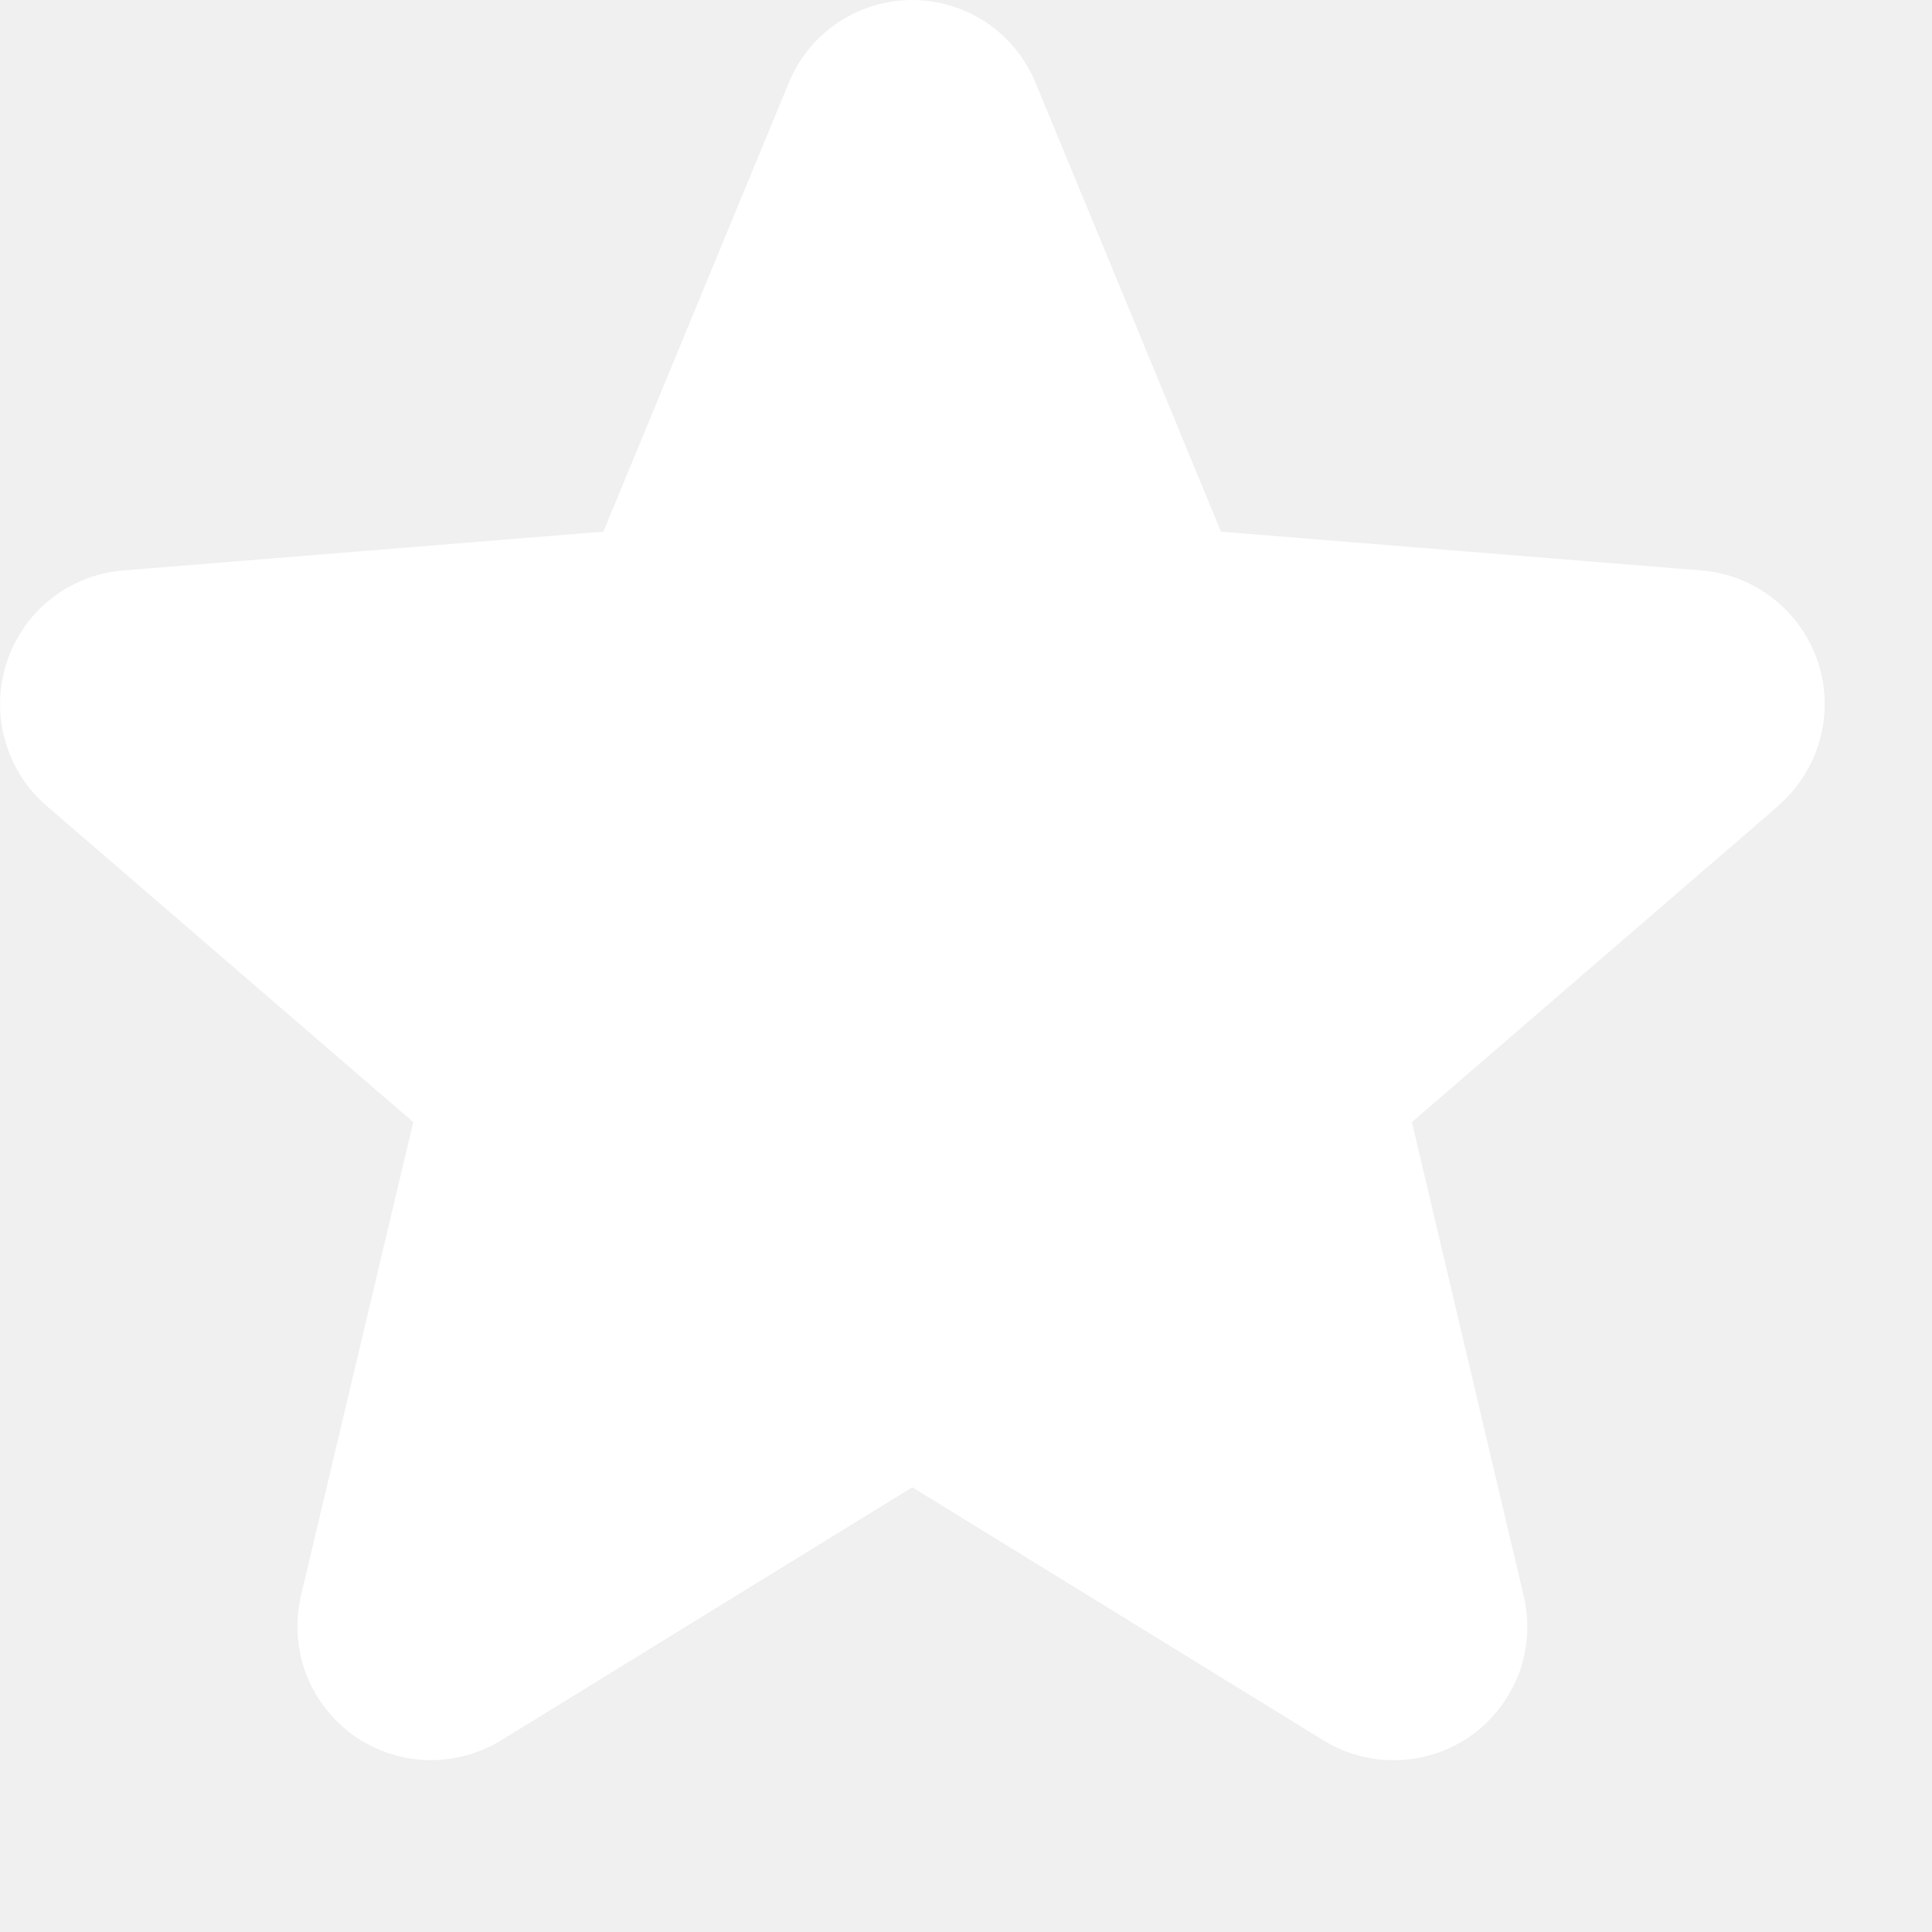
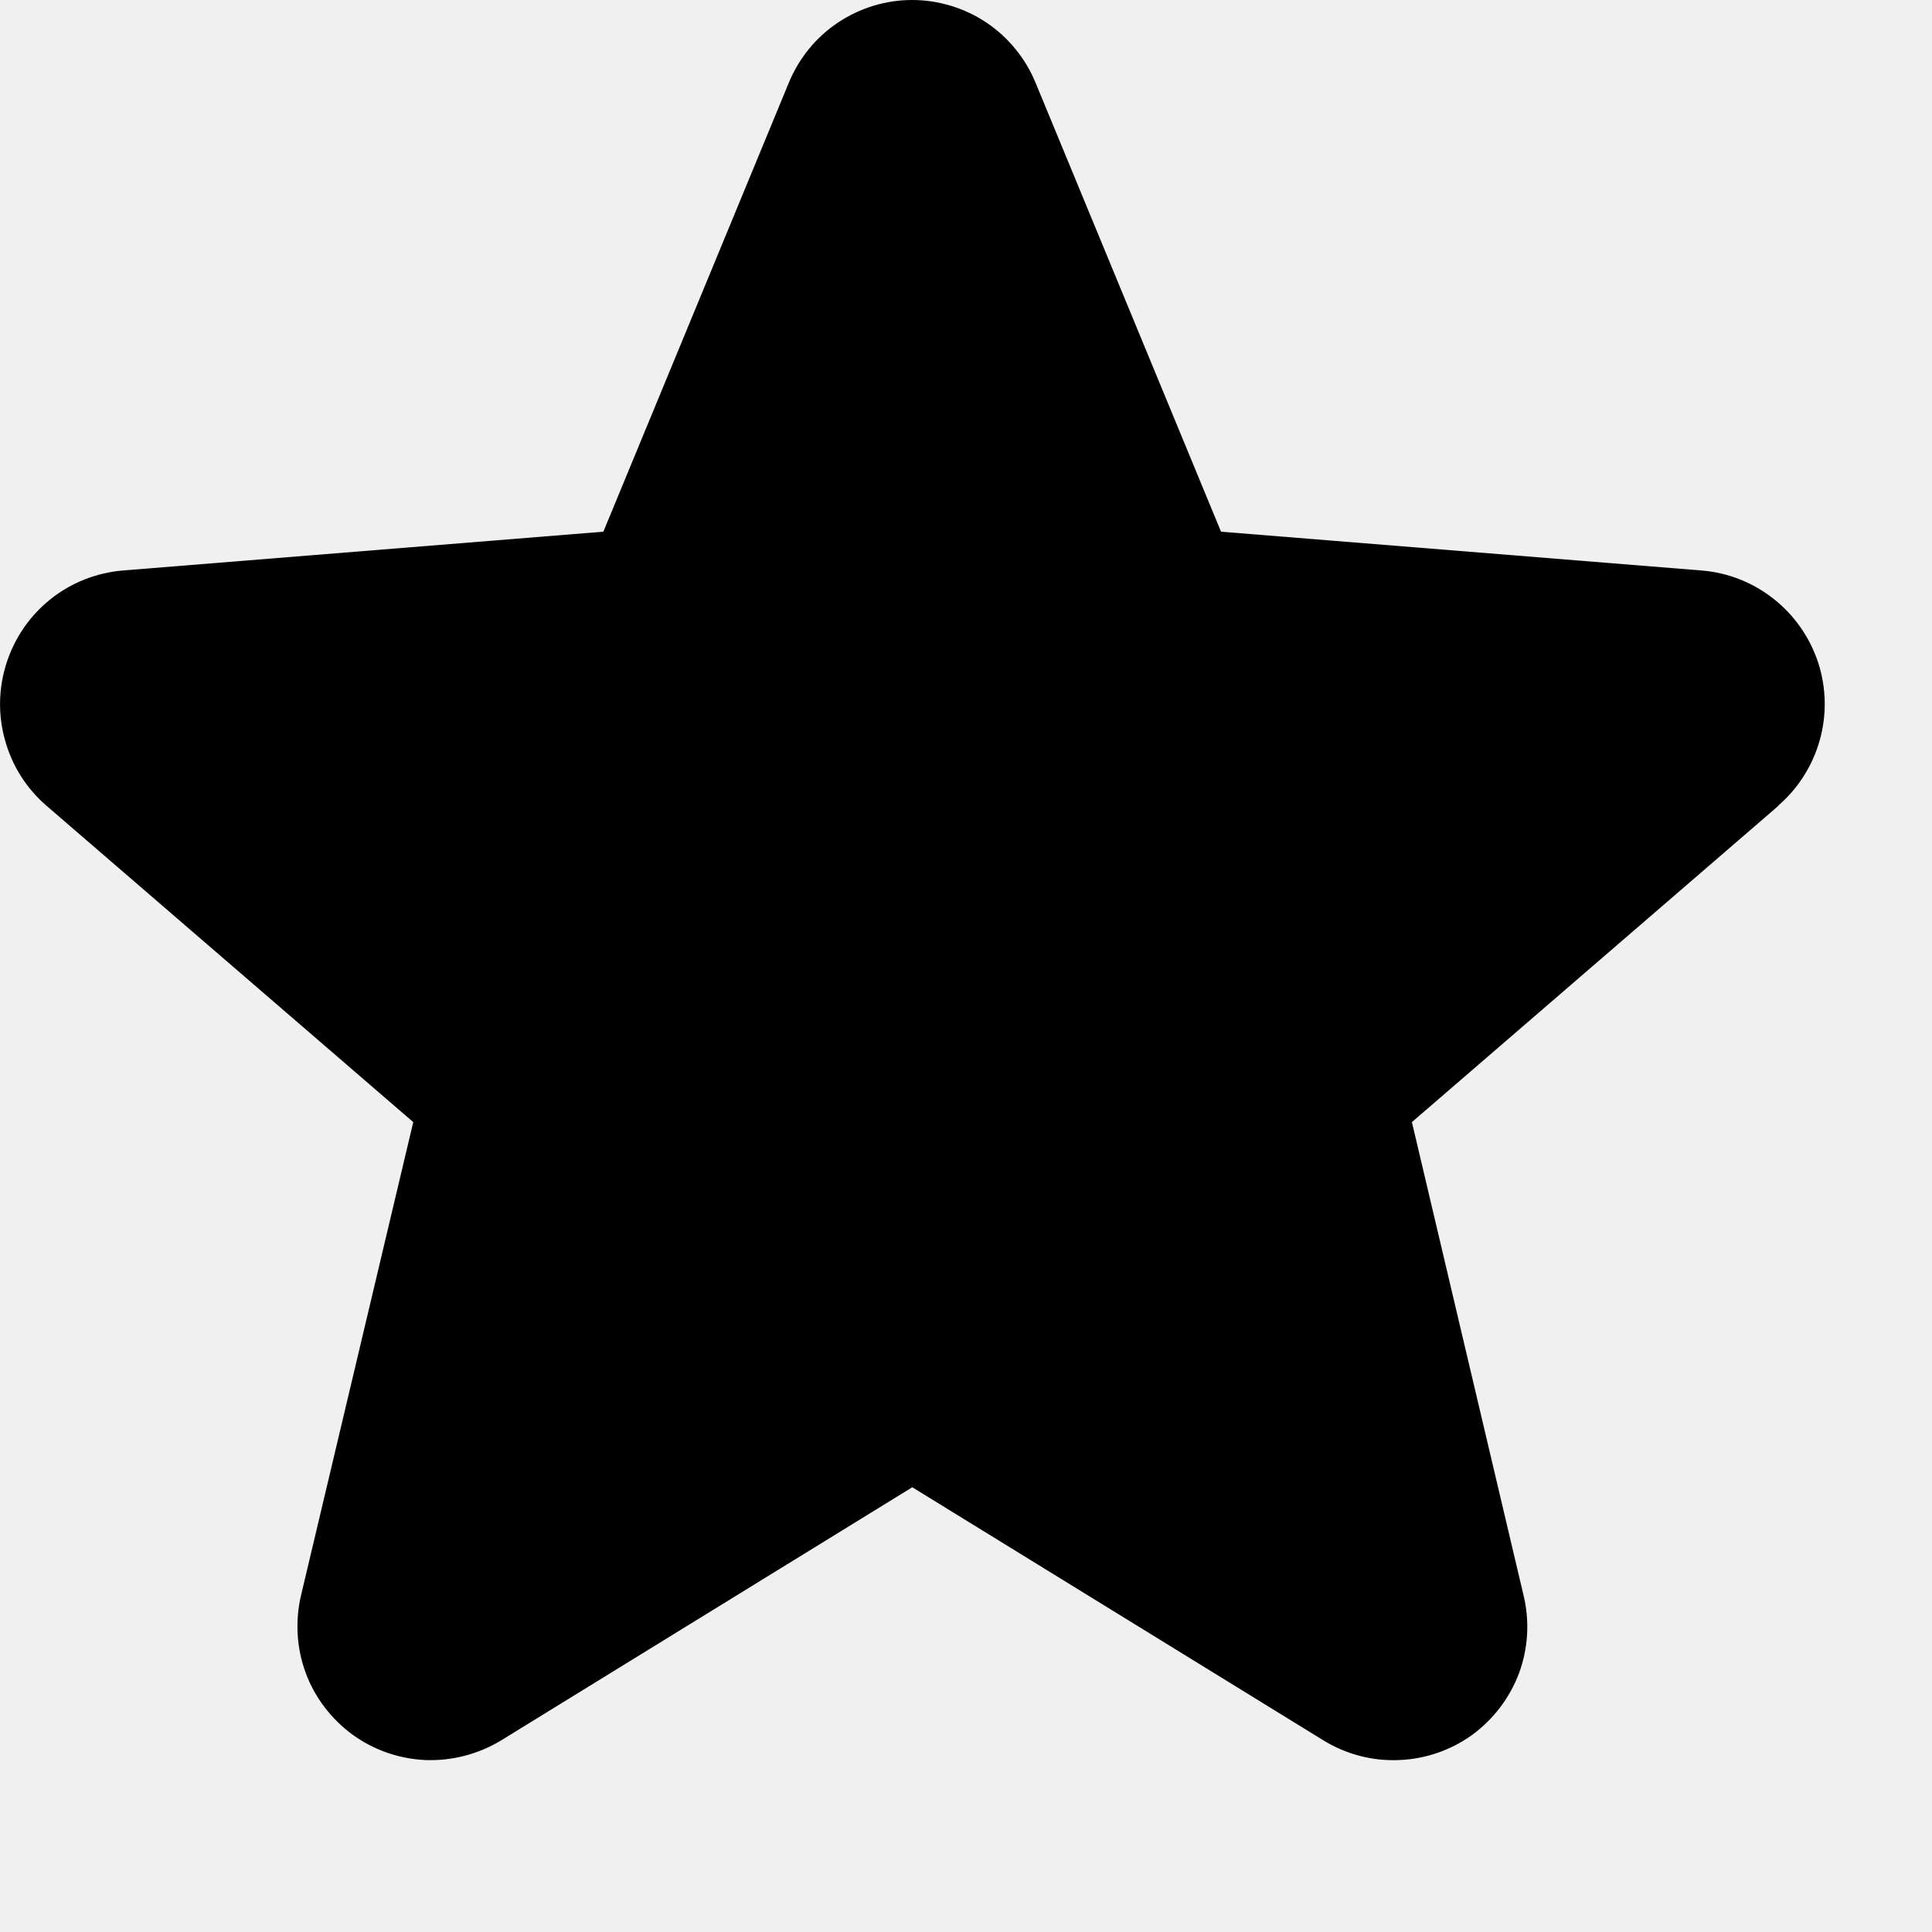
- <svg xmlns="http://www.w3.org/2000/svg" width="10" height="10" viewBox="0 0 10 10" fill="none">
-   <path d="M9.206 4.17L7.308 5.808L7.886 8.258C7.918 8.391 7.91 8.53 7.863 8.659C7.815 8.787 7.731 8.898 7.621 8.979C7.51 9.059 7.378 9.105 7.241 9.11C7.105 9.116 6.97 9.081 6.853 9.01L4.722 7.698L2.591 9.01C2.474 9.08 2.339 9.115 2.202 9.11C2.066 9.104 1.934 9.058 1.824 8.978C1.714 8.897 1.629 8.786 1.582 8.658C1.535 8.53 1.527 8.391 1.558 8.258L2.139 5.808L0.24 4.17C0.137 4.081 0.062 3.963 0.026 3.831C-0.011 3.7 -0.008 3.561 0.034 3.431C0.076 3.301 0.155 3.186 0.262 3.101C0.368 3.016 0.498 2.965 0.634 2.953L3.123 2.752L4.083 0.428C4.135 0.302 4.223 0.193 4.337 0.117C4.451 0.041 4.584 0 4.721 0C4.858 0 4.992 0.041 5.106 0.117C5.219 0.193 5.308 0.302 5.36 0.428L6.32 2.752L8.809 2.953C8.945 2.964 9.075 3.016 9.182 3.101C9.289 3.186 9.368 3.3 9.411 3.43C9.453 3.56 9.456 3.7 9.419 3.831C9.382 3.963 9.307 4.081 9.204 4.17L9.206 4.17Z" fill="white" />
+ <svg xmlns="http://www.w3.org/2000/svg" width="10" height="10" viewBox="0 0 10 10" fill="currentColor">
+   <path d="M9.206 4.17L7.308 5.808L7.886 8.258C7.918 8.391 7.91 8.53 7.863 8.659C7.815 8.787 7.731 8.898 7.621 8.979C7.51 9.059 7.378 9.105 7.241 9.11C7.105 9.116 6.97 9.081 6.853 9.01L4.722 7.698L2.591 9.01C2.474 9.08 2.339 9.115 2.202 9.11C2.066 9.104 1.934 9.058 1.824 8.978C1.714 8.897 1.629 8.786 1.582 8.658C1.535 8.53 1.527 8.391 1.558 8.258L2.139 5.808L0.24 4.17C0.137 4.081 0.062 3.963 0.026 3.831C-0.011 3.7 -0.008 3.561 0.034 3.431C0.076 3.301 0.155 3.186 0.262 3.101C0.368 3.016 0.498 2.965 0.634 2.953L3.123 2.752L4.083 0.428C4.135 0.302 4.223 0.193 4.337 0.117C4.451 0.041 4.584 0 4.721 0C4.858 0 4.992 0.041 5.106 0.117C5.219 0.193 5.308 0.302 5.36 0.428L6.32 2.752L8.809 2.953C8.945 2.964 9.075 3.016 9.182 3.101C9.289 3.186 9.368 3.3 9.411 3.43C9.453 3.56 9.456 3.7 9.419 3.831C9.382 3.963 9.307 4.081 9.204 4.17L9.206 4.17Z" fill="currentColor" />
</svg>
